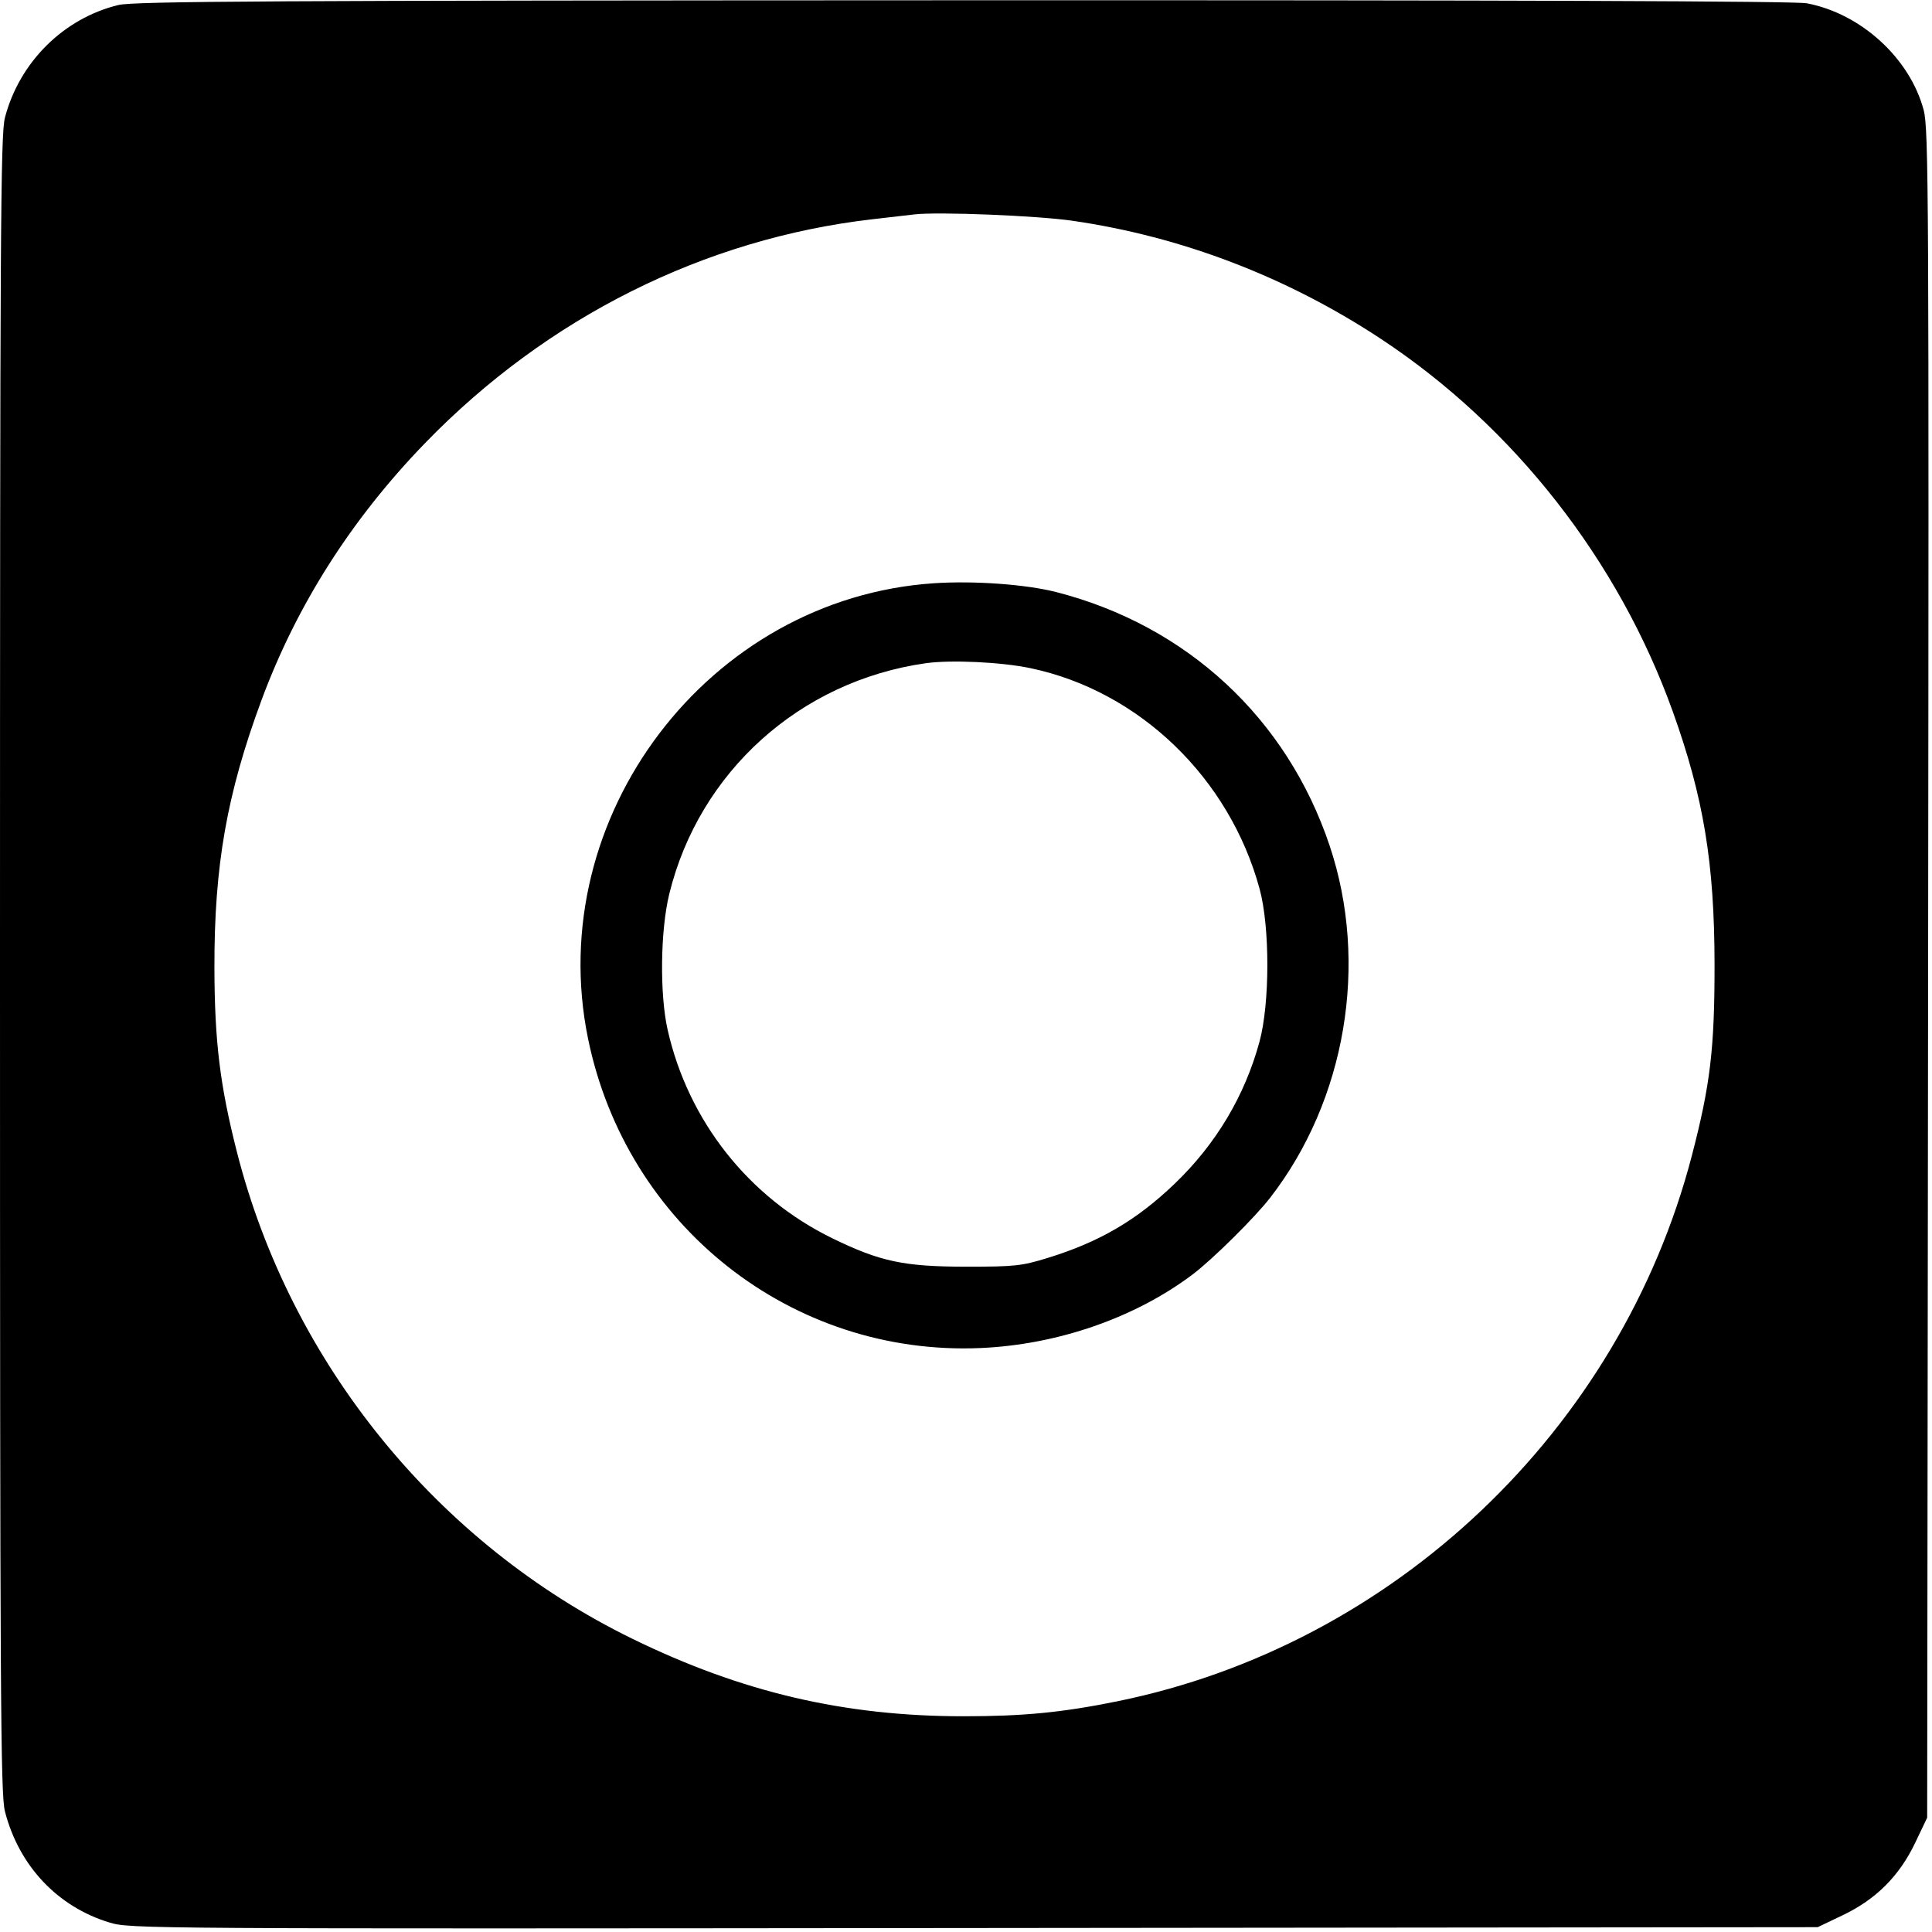
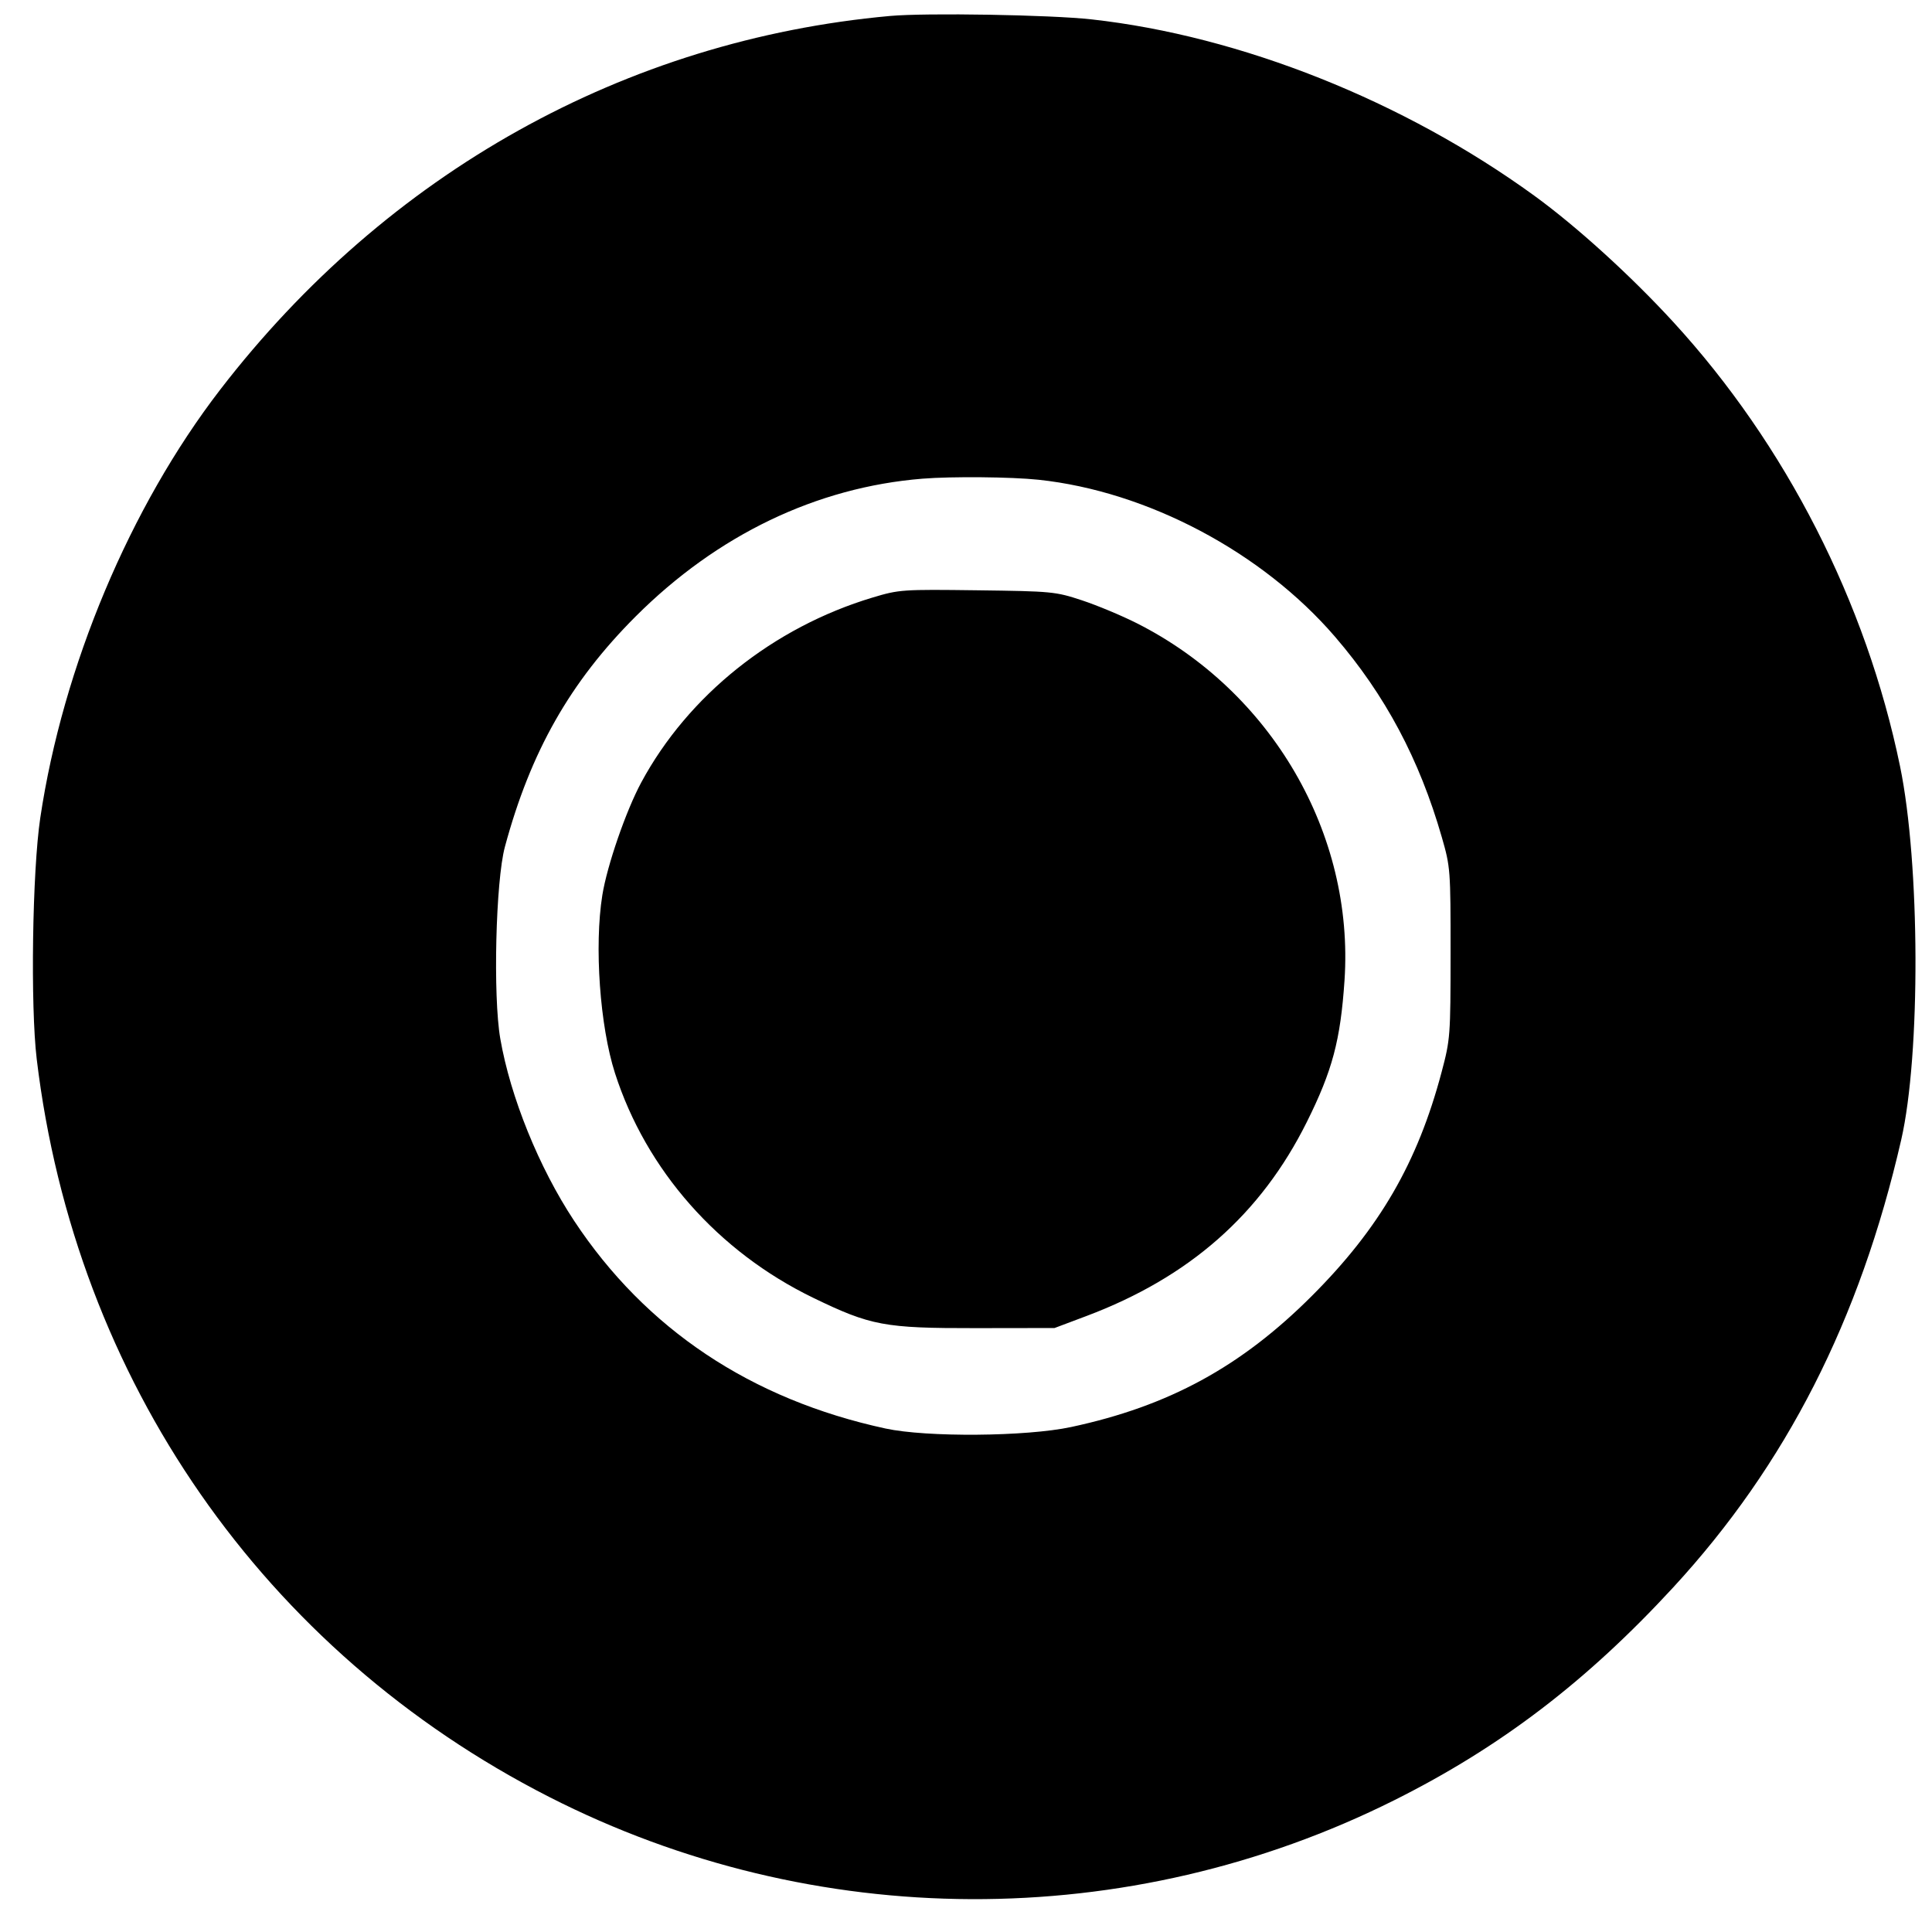
- <svg xmlns="http://www.w3.org/2000/svg" width="100%" height="100%" viewBox="0 0 755 755" version="1.1" xml:space="preserve" style="fill-rule:evenodd;clip-rule:evenodd;stroke-linejoin:round;stroke-miterlimit:2;">
-   <path d="M46.272 1.957 C 24.853 7.149,7.573 24.304,1.927 45.981 C 0.221 52.531,0.000 90.453,0.000 376.871 C 0.000 663.288,0.221 701.222,1.927 707.863 C 7.391 729.124,22.440 745.121,42.783 751.295 C 50.847 753.742,55.599 753.773,380.646 753.445 L 710.329 753.112 720.119 748.438 C 733.137 742.222,742.222 733.137,748.438 720.119 L 753.112 710.329 753.481 380.646 C 753.821 76.626,753.687 50.347,751.758 43.062 C 746.393 22.787,727.274 5.307,706.062 1.284 C 701.557 0.430,591.197 0.035,376.385 0.105 C 105.462 0.193,52.319 0.491,46.272 1.957 M419.025 86.260 C 461.784 92.433,503.029 108.238,539.825 132.552 C 591.650 166.797,632.488 218.970,653.686 278.018 C 665.735 311.579,669.988 337.315,670.022 376.871 C 670.051 409.798,668.368 423.953,661.128 451.708 C 633.158 558.930,544.744 642.872,436.642 664.843 C 415.105 669.220,399.990 670.692,376.558 670.692 C 329.981 670.692,289.902 661.317,247.142 640.421 C 170.782 603.105,113.537 532.607,92.545 450.034 C 85.950 424.088,83.856 406.886,83.793 378.129 C 83.707 338.326,88.650 310.225,102.165 273.688 C 115.892 236.576,137.344 202.850,166.093 173.180 C 213.732 124.015,275.239 93.245,341.008 85.673 C 347.583 84.916,354.944 84.065,357.367 83.782 C 366.570 82.707,405.155 84.257,419.025 86.260 M364.917 227.930 C 276.896 233.829,212.063 319.172,229.784 405.813 C 244.762 479.045,309.346 529.988,383.162 526.795 C 413.370 525.488,443.722 514.935,466.212 497.918 C 473.906 492.097,490.330 475.839,496.334 468.100 C 525.958 429.921,535.000 376.434,519.602 330.473 C 502.938 280.735,463.841 244.469,412.772 231.377 C 400.954 228.347,380.587 226.880,364.917 227.930 M402.710 261.113 C 445.238 270.059,480.437 303.977,492.241 347.384 C 496.290 362.277,496.269 392.064,492.197 407.071 C 486.464 428.203,475.207 447.070,459.114 462.519 C 444.157 476.879,429.611 485.378,409.321 491.616 C 399.195 494.729,396.511 495.015,377.500 495.004 C 353.229 494.990,343.961 493.021,325.279 483.913 C 292.599 467.979,268.990 438.111,260.914 402.482 C 257.758 388.558,258.053 363.584,261.542 349.342 C 273.233 301.623,312.656 266.148,361.736 259.185 C 371.587 257.788,391.313 258.716,402.710 261.113 " stroke="none" fill-rule="evenodd" fill="black" />
+ <svg xmlns="http://www.w3.org/2000/svg" xml:space="preserve" style="fill-rule:evenodd;clip-rule:evenodd;stroke-linejoin:round;stroke-miterlimit:2" viewBox="0 0 755 755">
+   <path d="M347.814 6.238 C 244.369 15.606,151.362 67.491,86.064 152.258 C 50.828 198.000,24.577 260.473,15.738 319.617 C 12.630 340.413,11.855 393.097,14.351 413.883 C 29.412 539.288,103.038 645.313,214.561 702.196 C 318.168 755.041,440.869 755.509,544.955 703.455 C 586.360 682.748,620.039 657.049,653.852 620.358 C 697.995 572.458,726.794 515.931,742.963 445.450 C 750.591 412.200,750.363 337.548,742.518 299.483 C 729.298 235.347,697.858 173.738,653.899 125.831 C 637.271 107.709,616.125 88.495,599.596 76.486 C 548.612 39.448,484.795 14.030,426.575 7.574 C 410.410 5.781,361.938 4.959,347.814 6.238 M405.813 187.477 C 448.368 191.988,493.258 215.757,521.732 248.855 C 541.339 271.647,554.681 296.696,563.442 327.167 C 566.801 338.849,566.879 339.878,566.864 372.467 C 566.850 404.932,566.757 406.162,563.341 419.025 C 553.953 454.384,539.112 479.977,512.650 506.439 C 484.979 534.109,456.708 549.504,418.582 557.662 C 401.040 561.416,362.141 561.728,346.042 558.244 C 293.476 546.869,252.333 519.416,224.339 477.036 C 210.619 456.265,199.454 428.718,195.502 405.886 C 192.624 389.263,193.706 344.285,197.304 330.942 C 207.338 293.732,222.800 266.493,248.424 240.882 C 280.291 209.032,319.103 190.396,360.512 187.062 C 371.946 186.141,395.222 186.355,405.813 187.477 M341.008 233.506 C 302.184 245.165,268.914 271.757,250.590 305.775 C 244.625 316.848,237.251 338.208,235.384 349.817 C 232.193 369.661,234.421 400.991,240.329 419.382 C 252.498 457.254,280.622 489.140,317.729 507.134 C 340.276 518.067,345.637 519.070,381.275 519.017 L 412.104 518.972 424.570 514.282 C 464.751 499.162,492.732 474.529,510.688 438.465 C 520.682 418.395,523.839 406.536,525.416 383.145 C 529.284 325.801,496.881 270.102,444.192 243.521 C 438.309 240.553,428.683 236.536,422.800 234.595 C 412.461 231.182,411.096 231.051,381.904 230.679 C 352.592 230.305,351.390 230.388,341.008 233.506 " stroke="none" fill-rule="evenodd" />
</svg>
